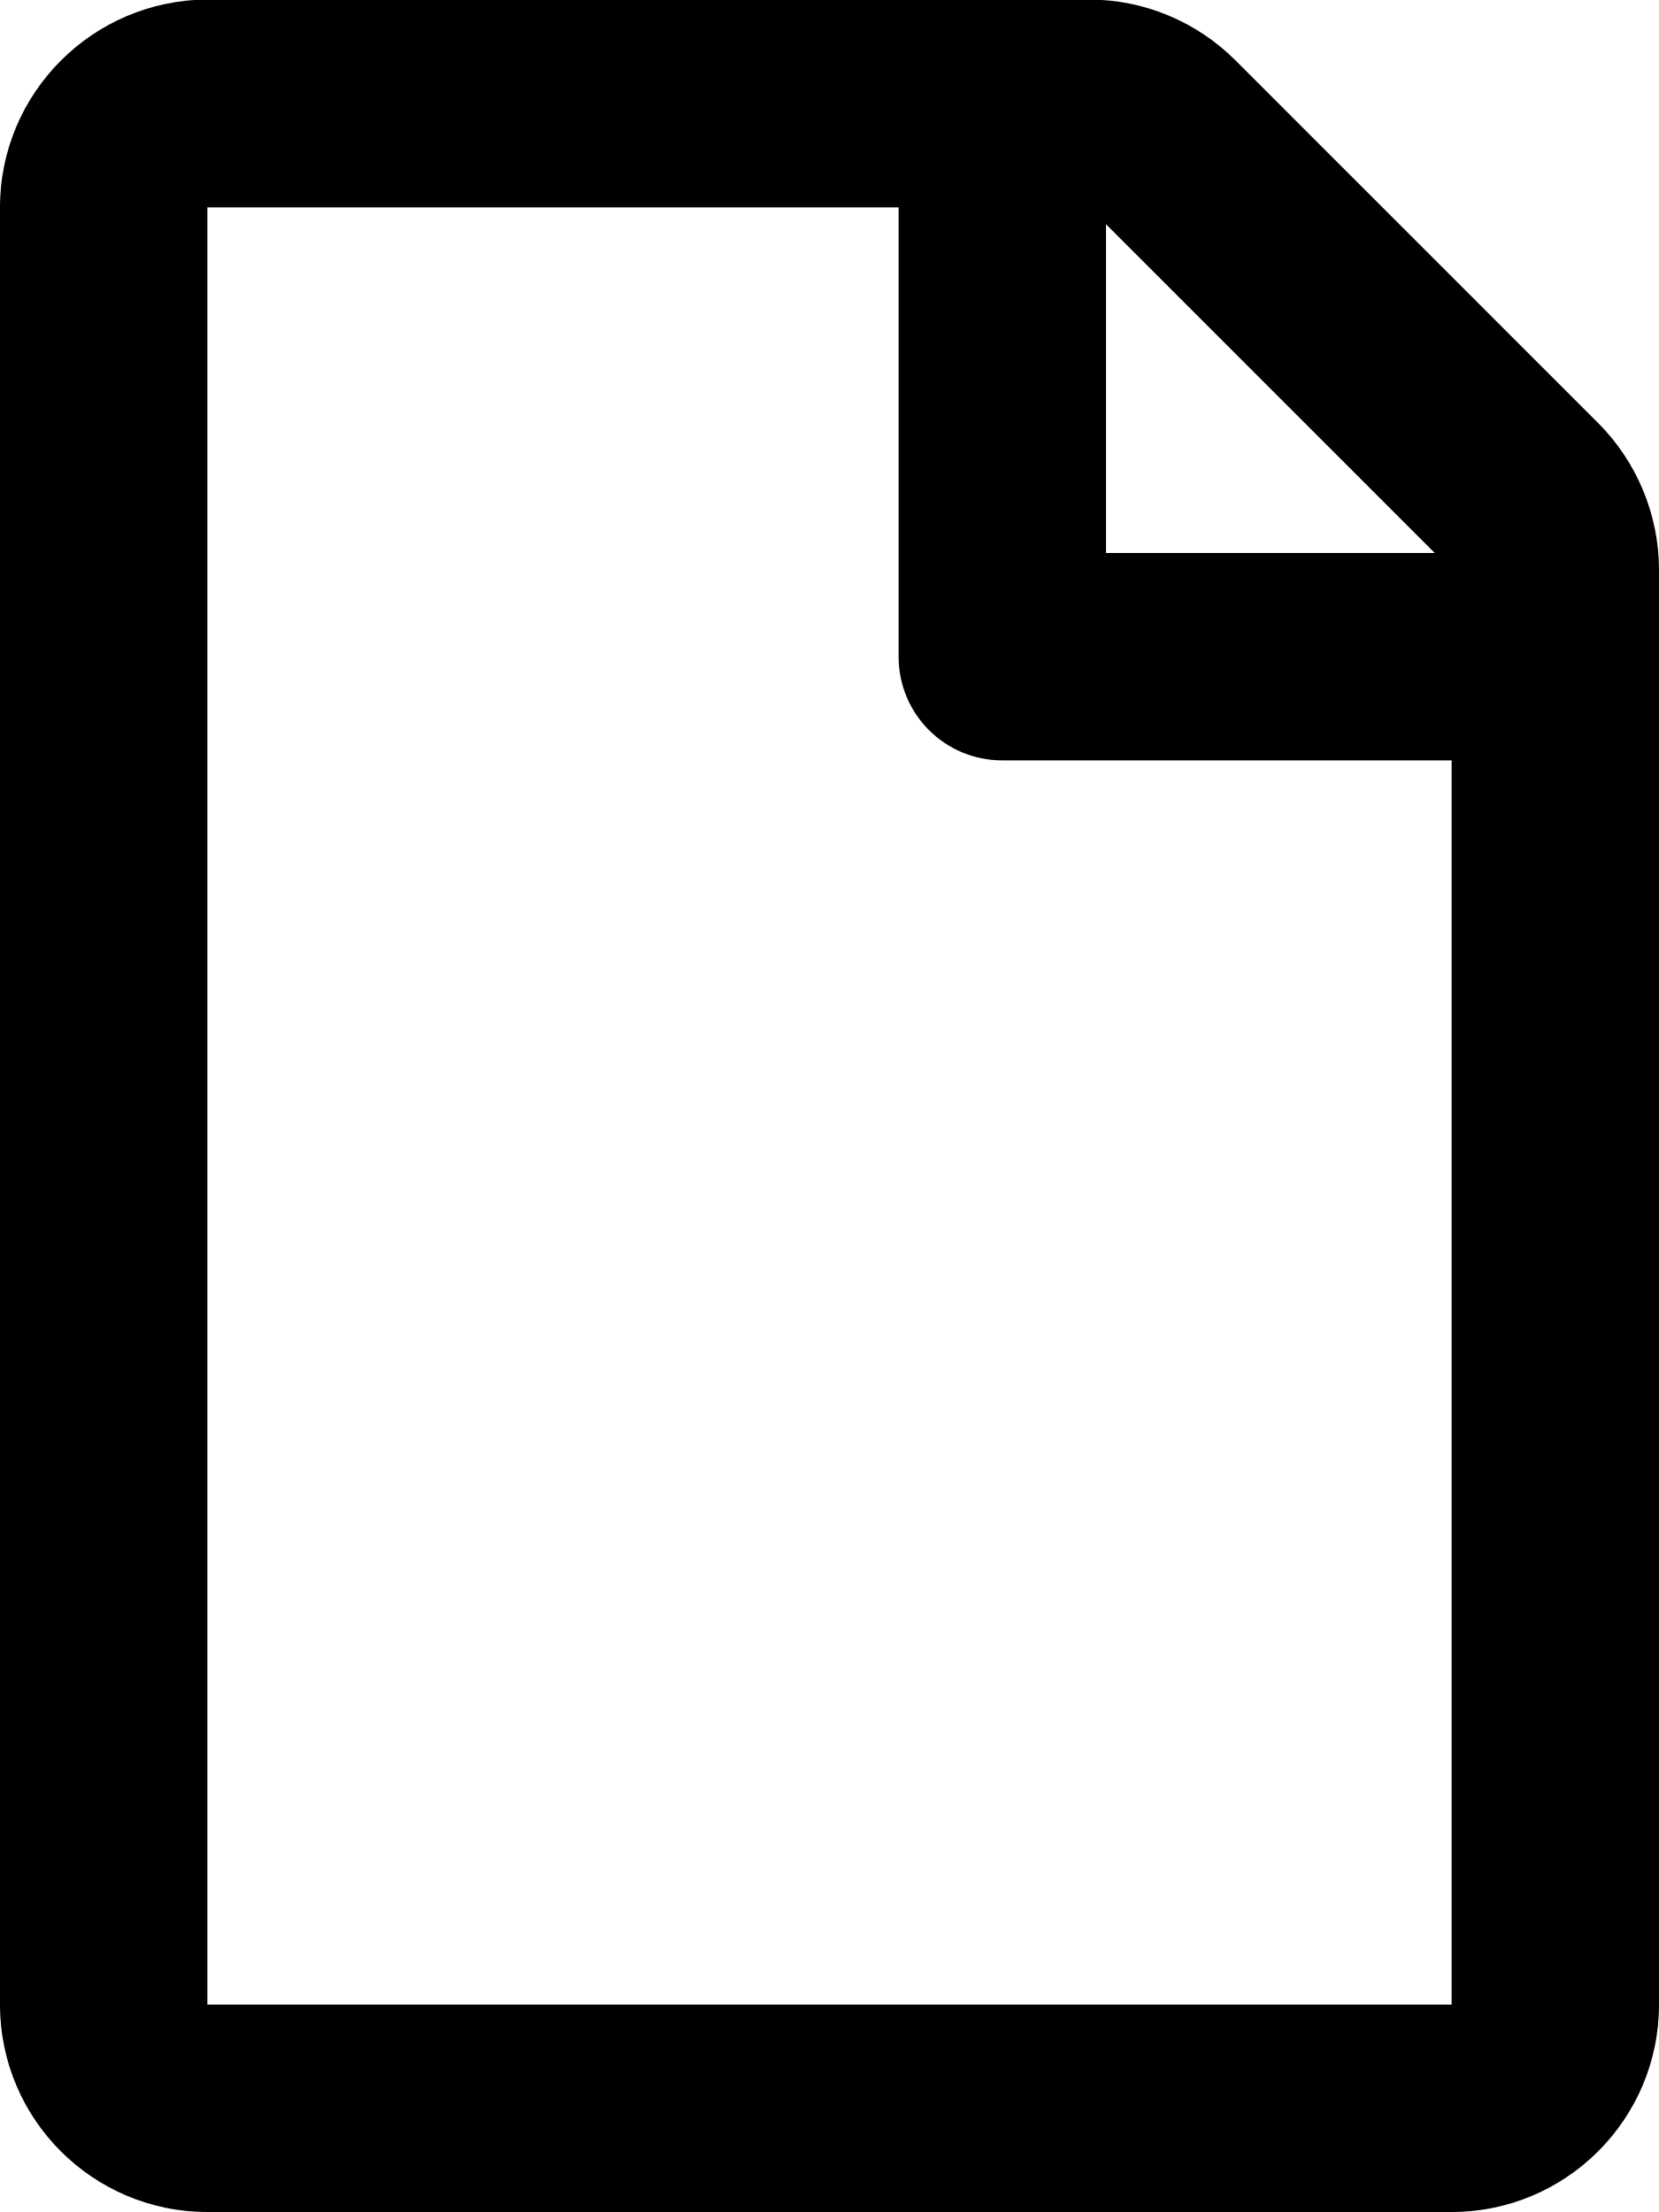
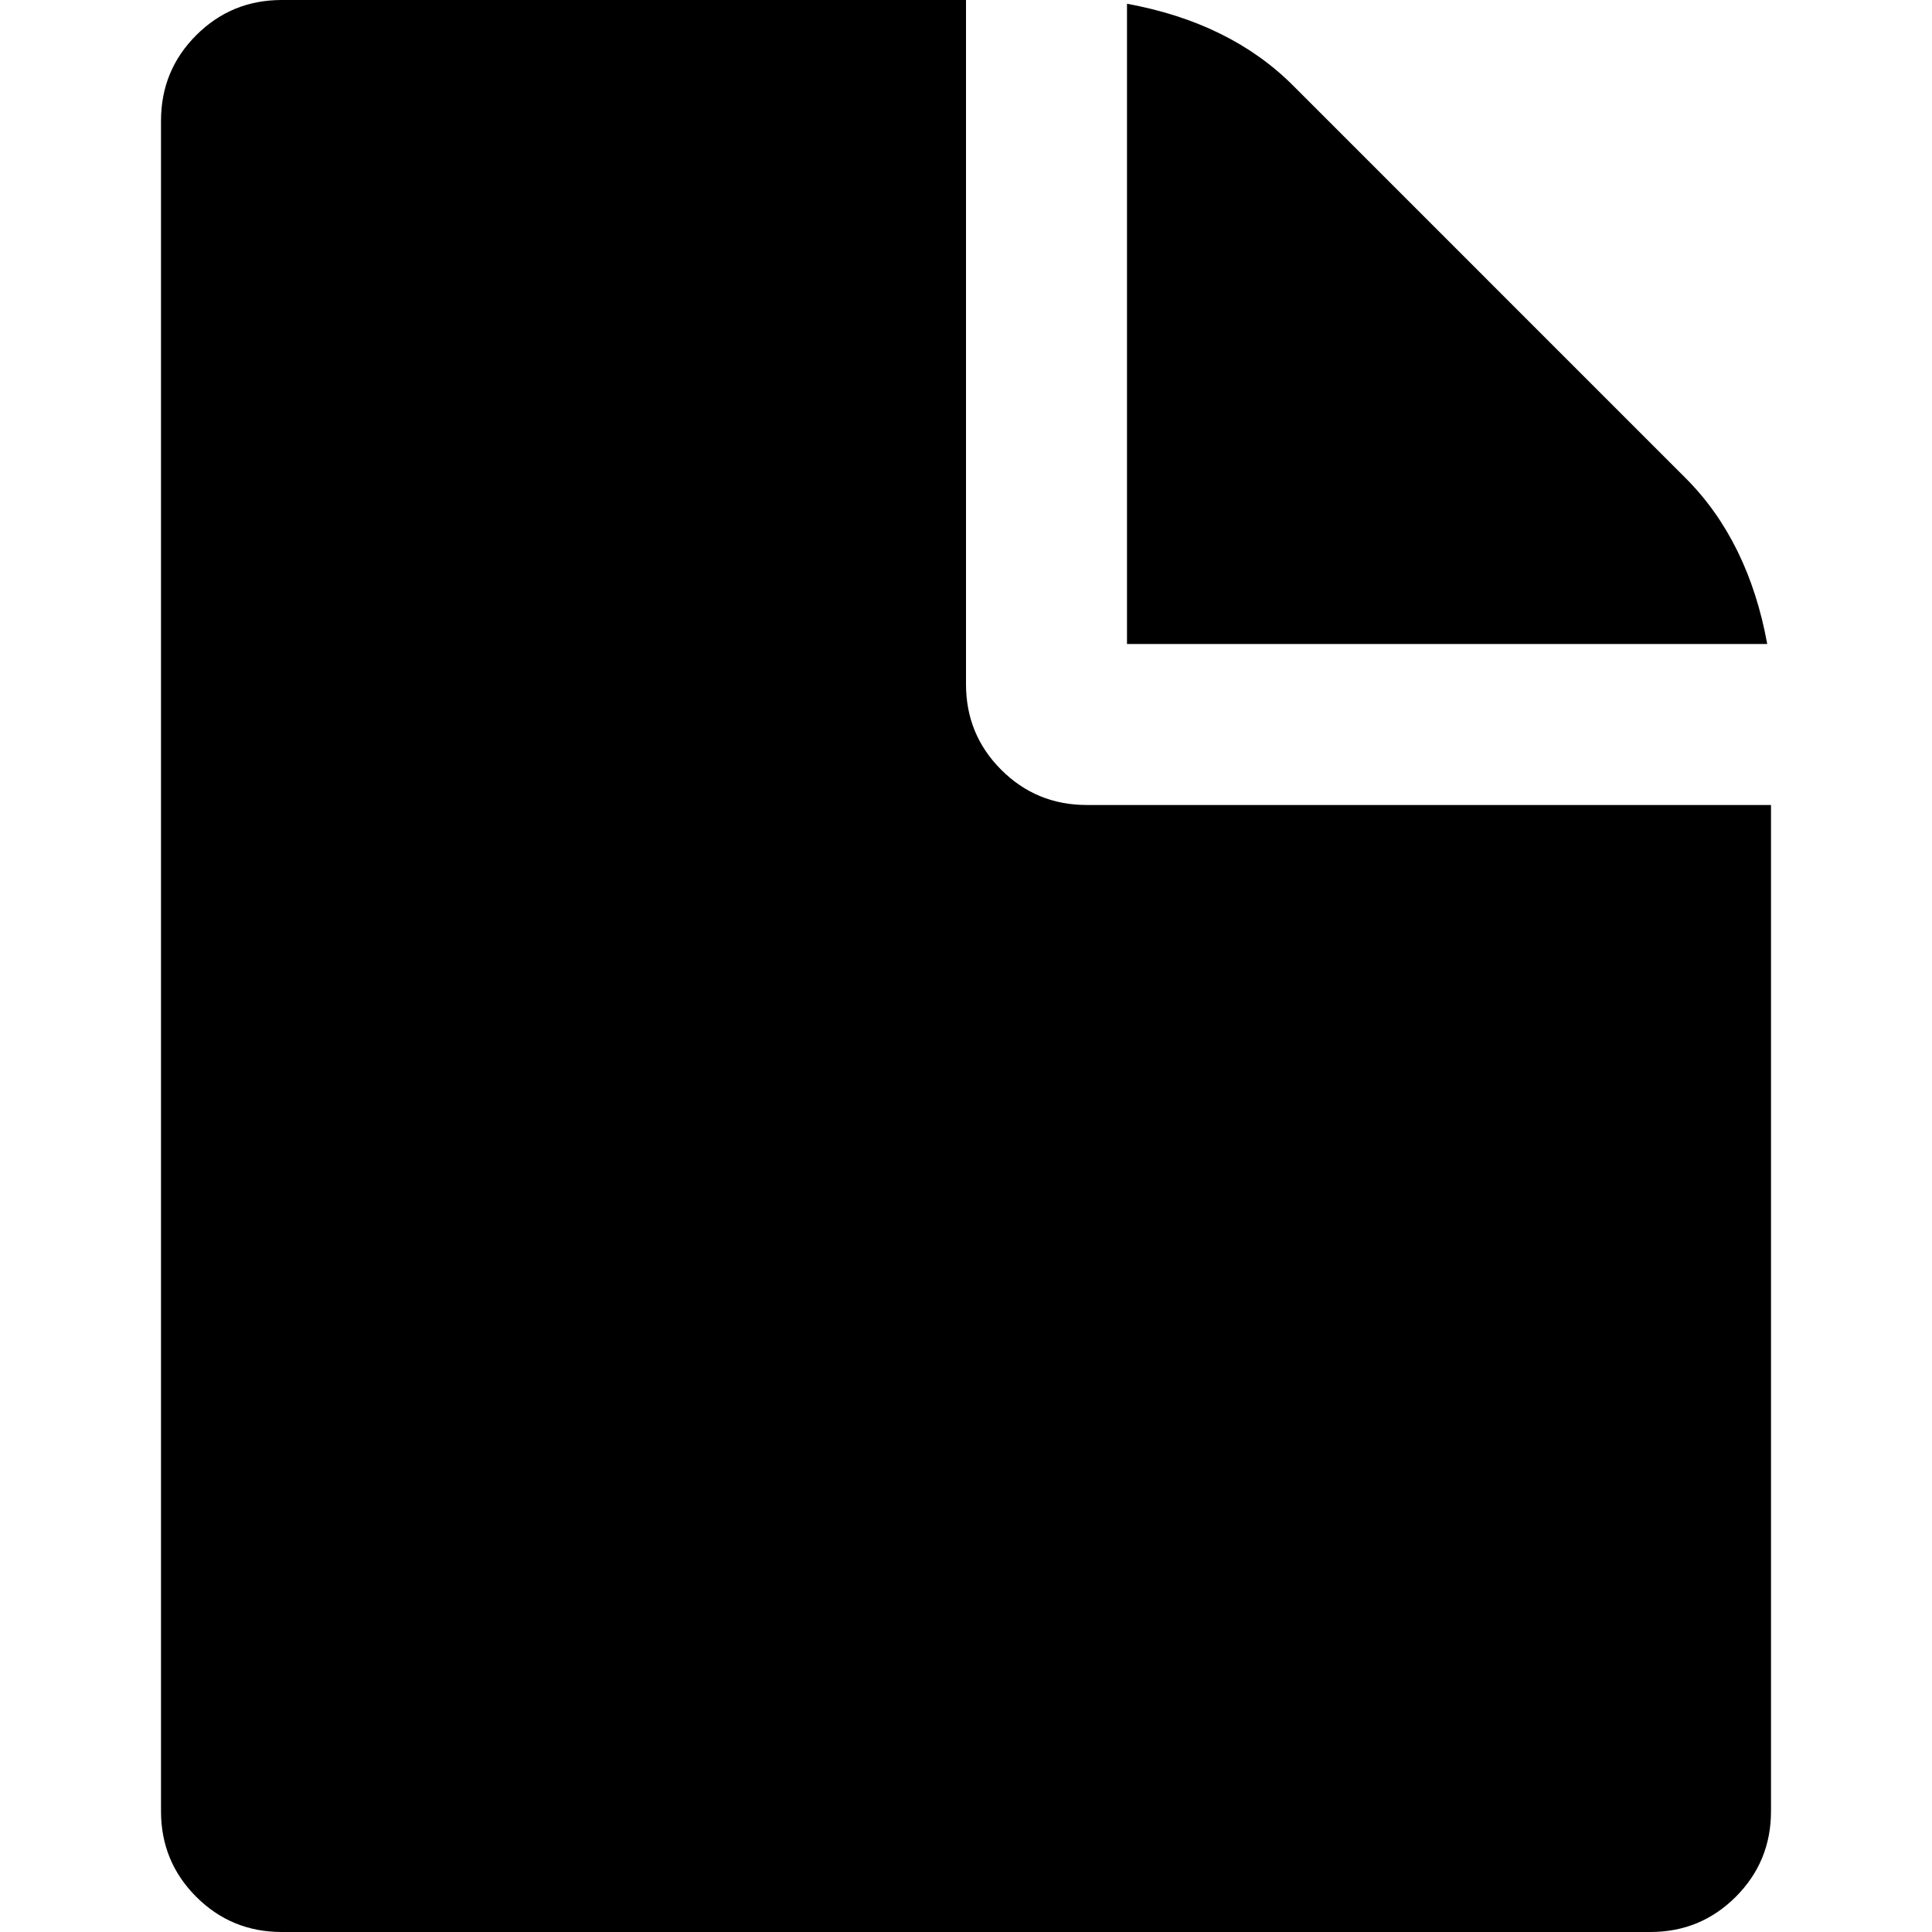
- <svg xmlns="http://www.w3.org/2000/svg" viewBox="0 0 384 512">
-   <path d="M369.9 97.9L286 14C277 5 264.8-.1 252.1-.1H48C21.5 0 0 21.5 0 48v416c0 26.5 21.5 48 48 48h288c26.5 0 48-21.5 48-48V131.9c0-12.7-5.1-25-14.1-34zM332.1 128H256V51.9l76.1 76.1zM48 464V48h160v104c0 13.3 10.7 24 24 24h104v288H48z" />
+ <svg xmlns="http://www.w3.org/2000/svg" viewBox="0 0 438.533 438.533">
+   <path d="M382.58 108.493l-89.078-89.081C283.981 9.895 271.415 3.706 255.81.854v145.324h145.326c-2.855-15.612-9.045-28.172-18.556-37.685z" />
+   <path d="M246.676 182.72c-7.617 0-14.089-2.663-19.417-7.993-5.33-5.327-7.992-11.799-7.992-19.414V0H63.953C56.341 0 49.869 2.663 44.54 7.993c-5.33 5.327-7.994 11.799-7.994 19.414v383.719c0 7.617 2.664 14.089 7.994 19.417 5.33 5.325 11.801 7.991 19.414 7.991h310.633c7.611 0 14.079-2.666 19.407-7.991 5.328-5.332 7.994-11.8 7.994-19.417V182.72H246.676z" />
</svg>
